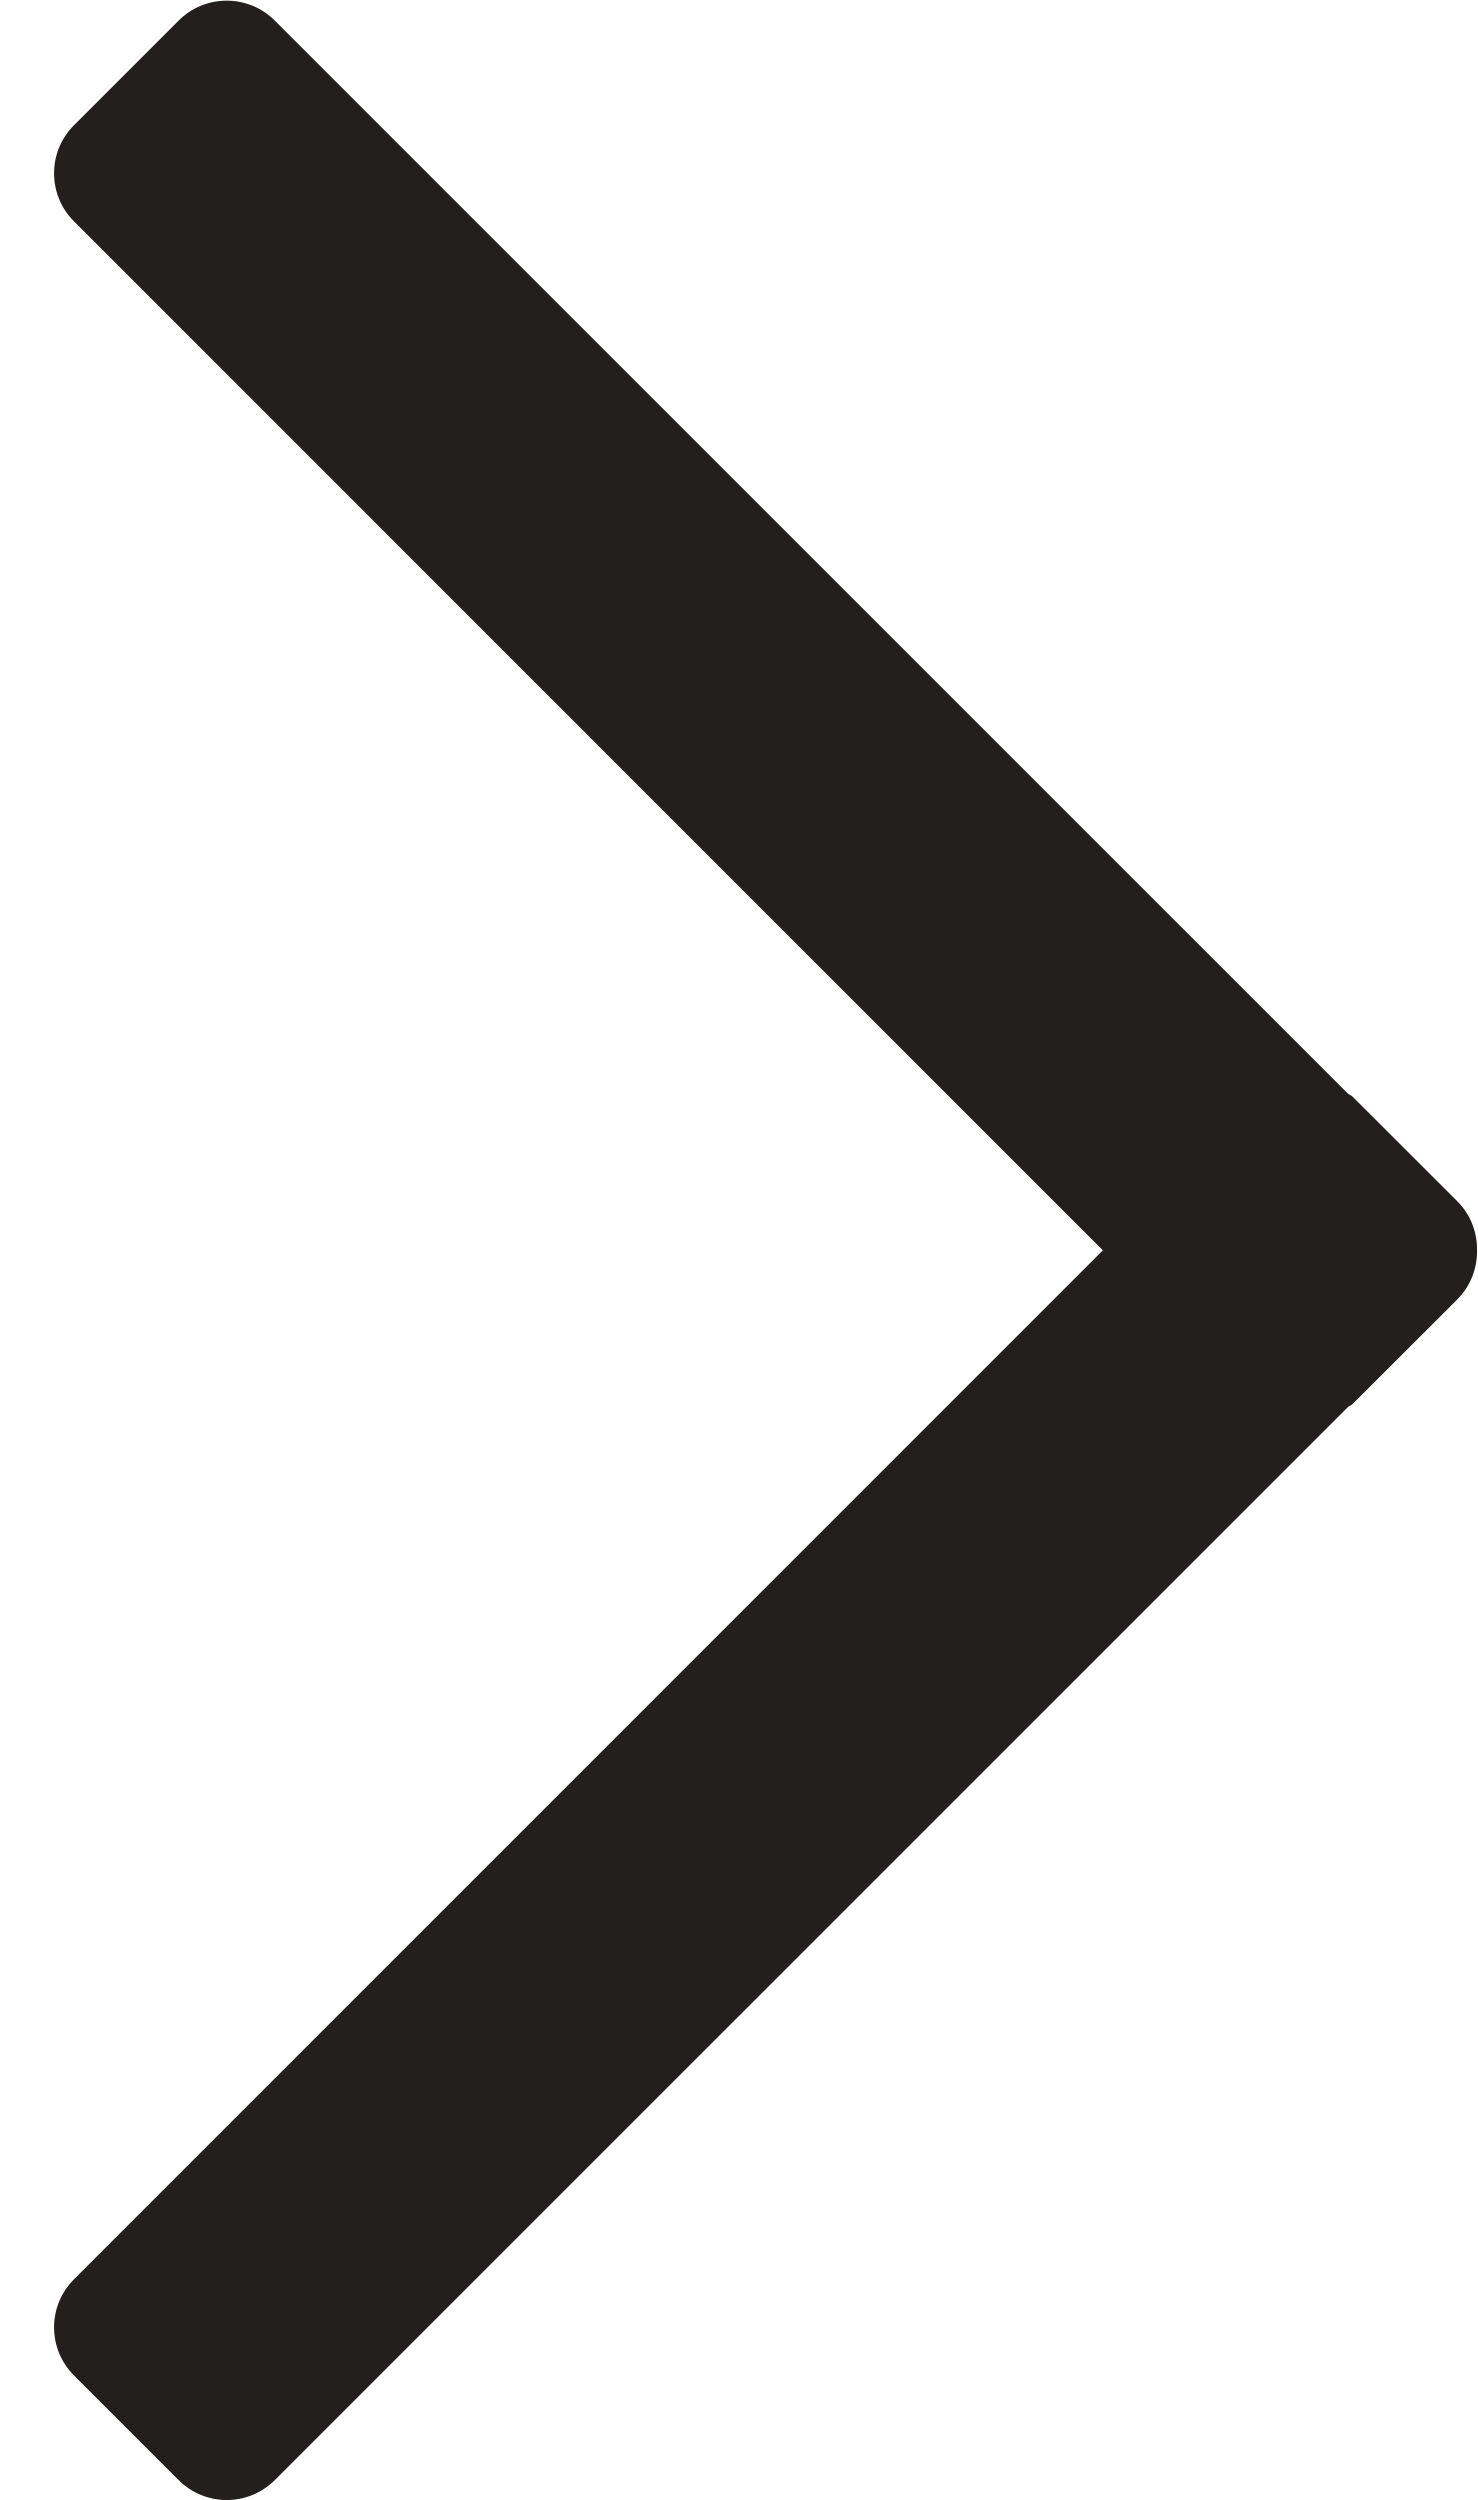
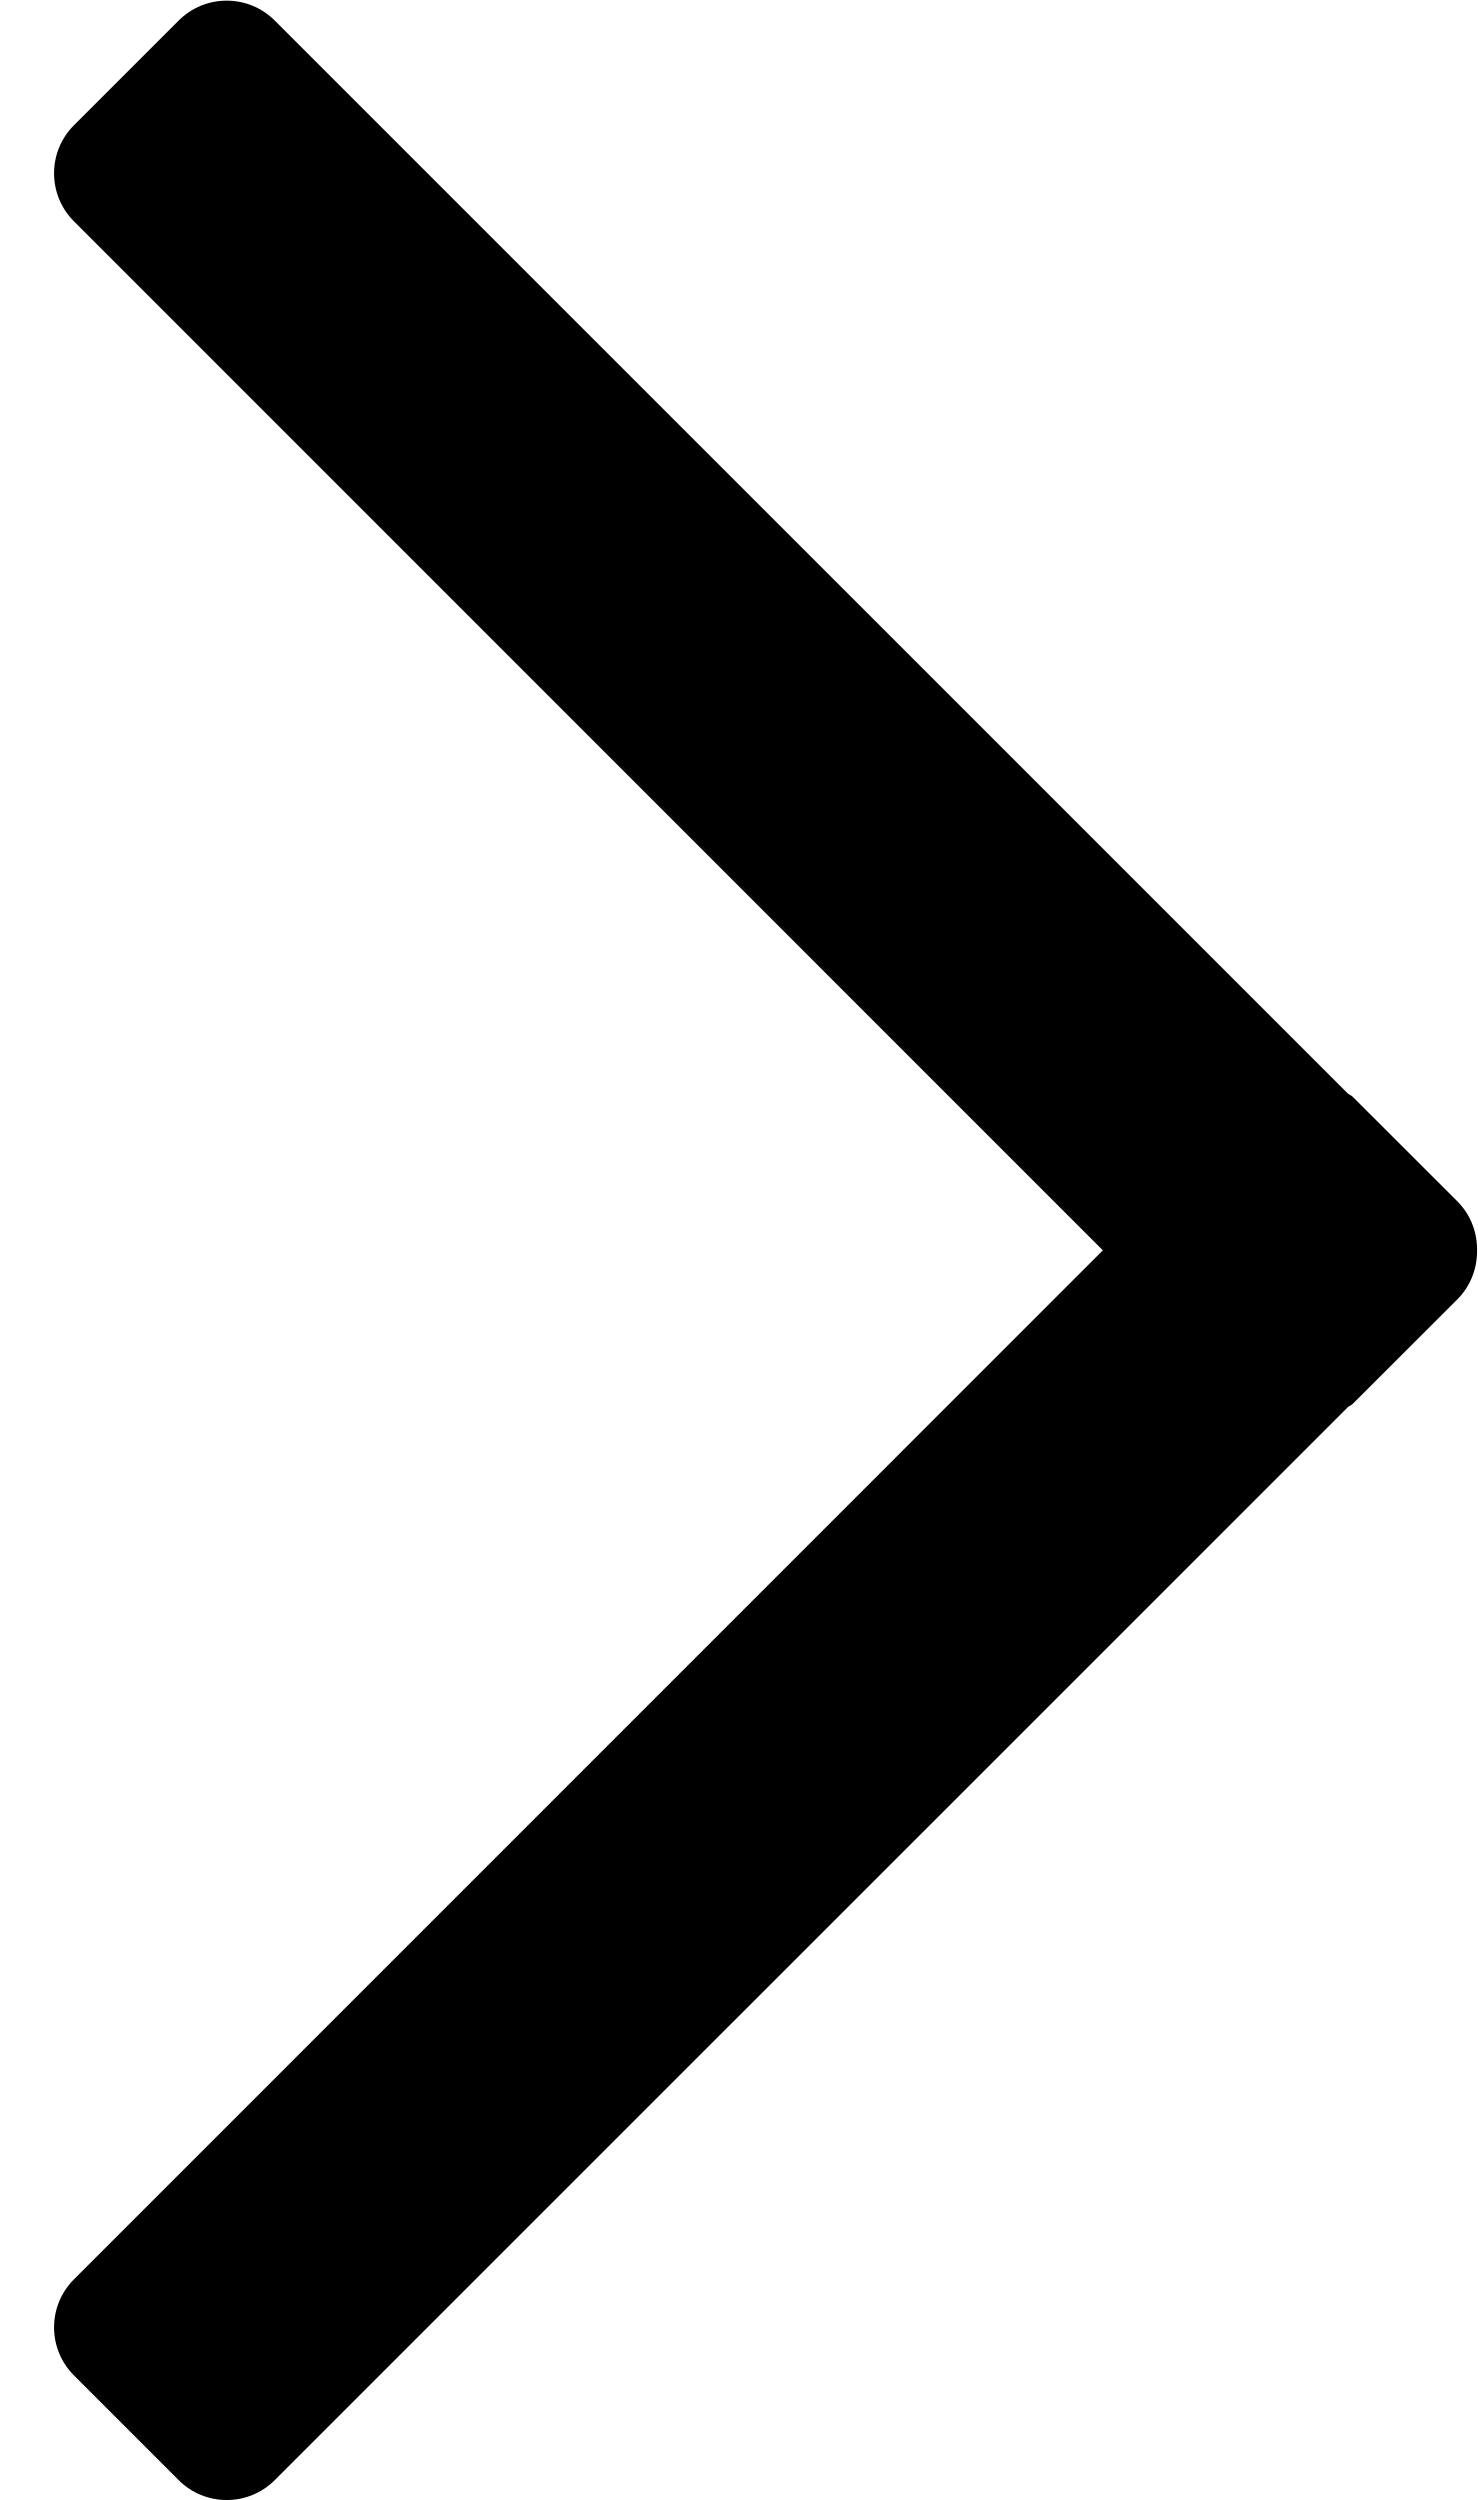
<svg xmlns="http://www.w3.org/2000/svg" width="13px" height="22px" viewBox="0 0 13 22" version="1.1">
  <defs />
  <g id="site" stroke="none" stroke-width="1" fill="none" fill-rule="evenodd">
-     <g id="icon-next" fill="#231F1F">
+     <g id="icon-next" fill="#000000">
      <path d="M9.705,11.003 L0.652,1.949 C0.417,1.715 0.417,1.335 0.652,1.101 L1.571,0.182 C1.805,-0.053 2.185,-0.053 2.419,0.182 L11.861,9.623 C11.874,9.634 11.892,9.639 11.904,9.652 L12.824,10.571 C12.943,10.69 13,10.847 12.998,11.003 C13,11.159 12.943,11.316 12.824,11.435 L11.904,12.354 C11.892,12.367 11.874,12.371 11.861,12.383 L2.419,21.824 C2.185,22.059 1.805,22.059 1.571,21.824 L0.652,20.905 C0.417,20.671 0.417,20.291 0.652,20.057 L9.705,11.003 Z" id="Fill-4" />
    </g>
  </g>
</svg>
